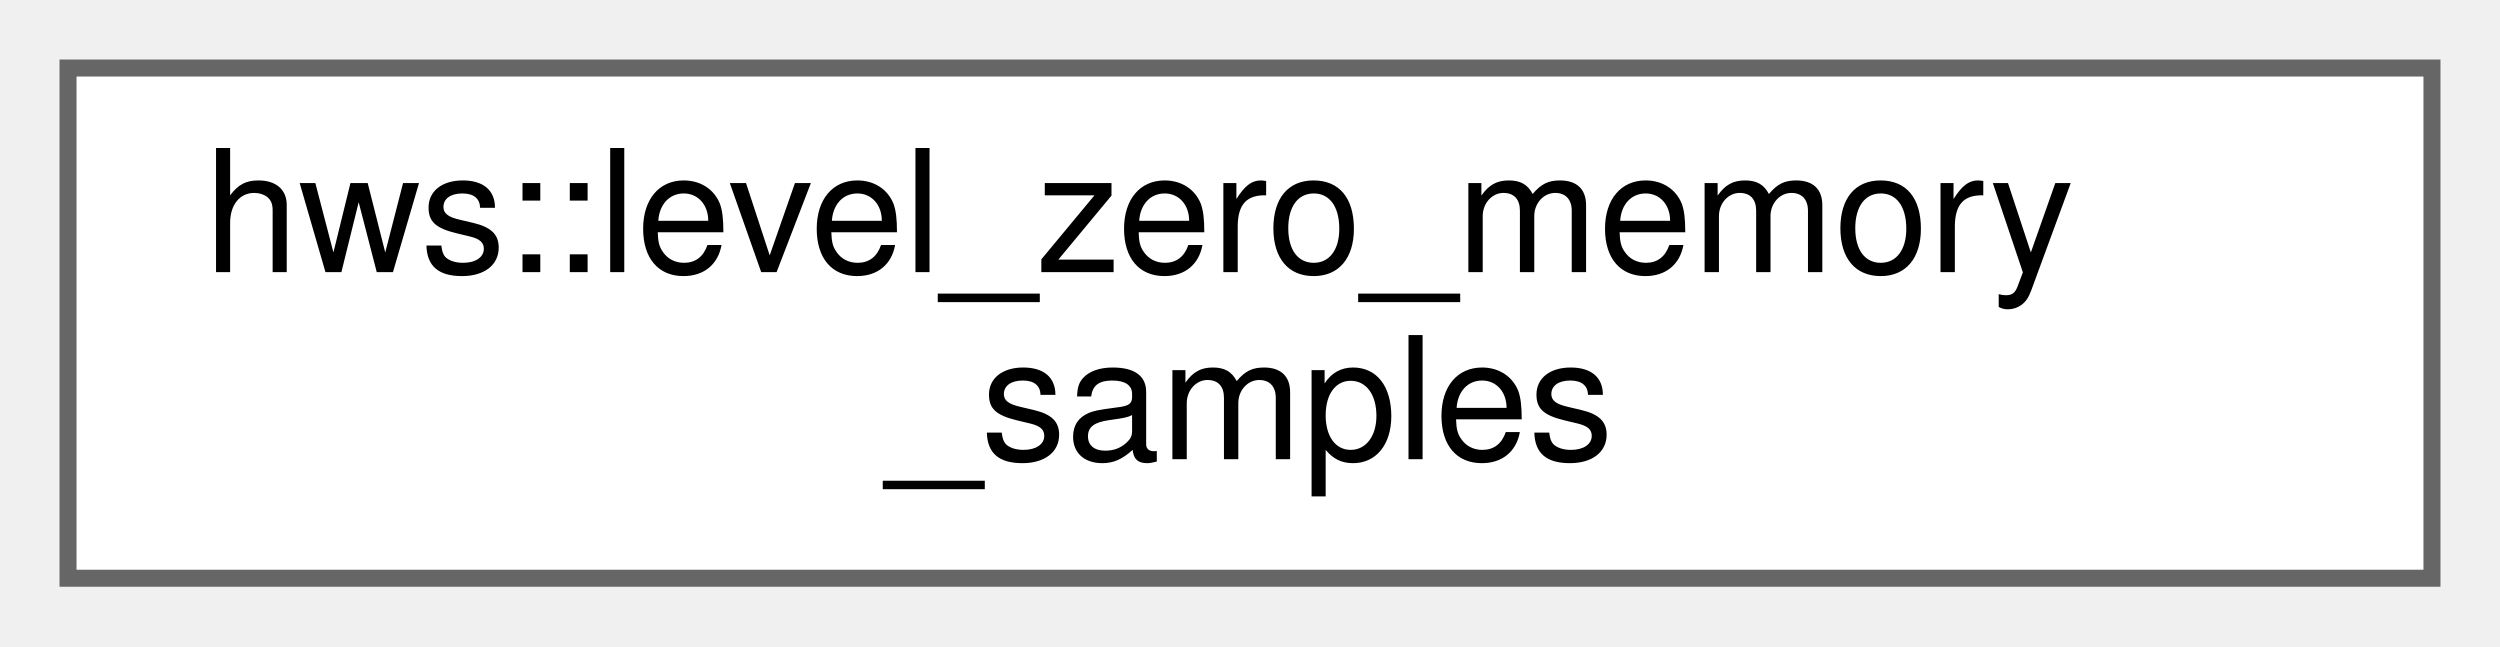
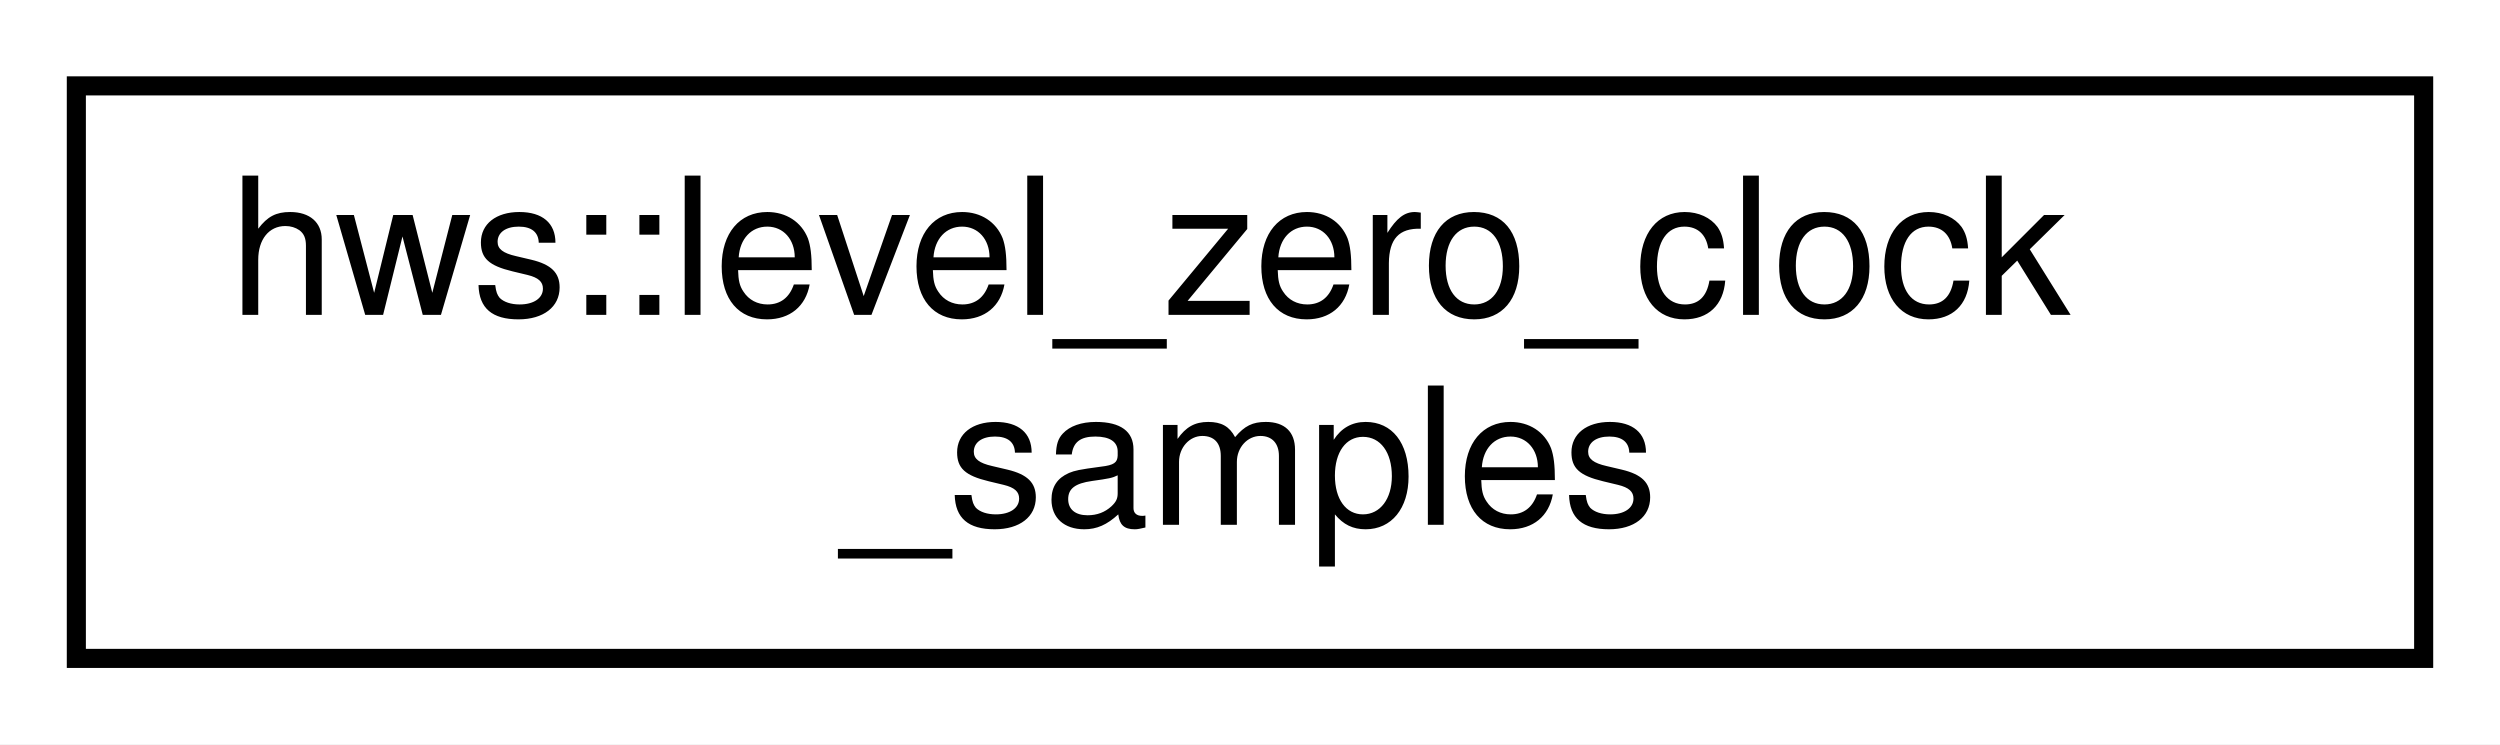
- <svg xmlns="http://www.w3.org/2000/svg" xmlns:xlink="http://www.w3.org/1999/xlink" width="147pt" height="38pt" viewBox="0.00 0.00 147.00 38.00">
-   <g id="graph0" class="graph" transform="scale(1 1) rotate(0) translate(4 34)">
-     <g id="Node000000" class="node">
-       <g id="a_Node000000">
-         <a xlink:href="classhws_1_1level__zero__memory__samples.html" target="_top" xlink:title="Wrapper class for all memory related Level Zero hardware samples.">
-           <polygon fill="white" stroke="#666666" points="139,-30 0,-30 0,0 139,0 139,-30" />
-           <text text-anchor="start" x="8" y="-18" font-family="Helvetica,sans-Serif" font-size="10.00">hws::level_zero_memory</text>
-           <text text-anchor="middle" x="69.5" y="-7" font-family="Helvetica,sans-Serif" font-size="10.00">_samples</text>
+ <svg xmlns="http://www.w3.org/2000/svg" xmlns:xlink="http://www.w3.org/1999/xlink" width="131pt" height="39pt" viewBox="0.00 0.00 131.00 39.00">
+   <g id="graph0" class="graph" transform="scale(1 1) rotate(0) translate(4 35)">
+     <polygon fill="white" stroke="transparent" points="-4,4 -4,-35 127,-35 127,4 -4,4" />
+     <g id="node1" class="node">
+       <g id="a_node1">
+         <a xlink:href="classhws_1_1level__zero__clock__samples.html" target="_top" xlink:title="Wrapper class for all clock related Level Zero hardware samples.">
+           <polygon fill="white" stroke="black" points="0,-0.5 0,-30.5 123,-30.5 123,-0.5 0,-0.5" />
+           <text text-anchor="start" x="8" y="-18.5" font-family="Helvetica,sans-Serif" font-size="10.00">hws::level_zero_clock</text>
+           <text text-anchor="middle" x="61.5" y="-7.5" font-family="Helvetica,sans-Serif" font-size="10.00">_samples</text>
        </a>
      </g>
    </g>
  </g>
</svg>
